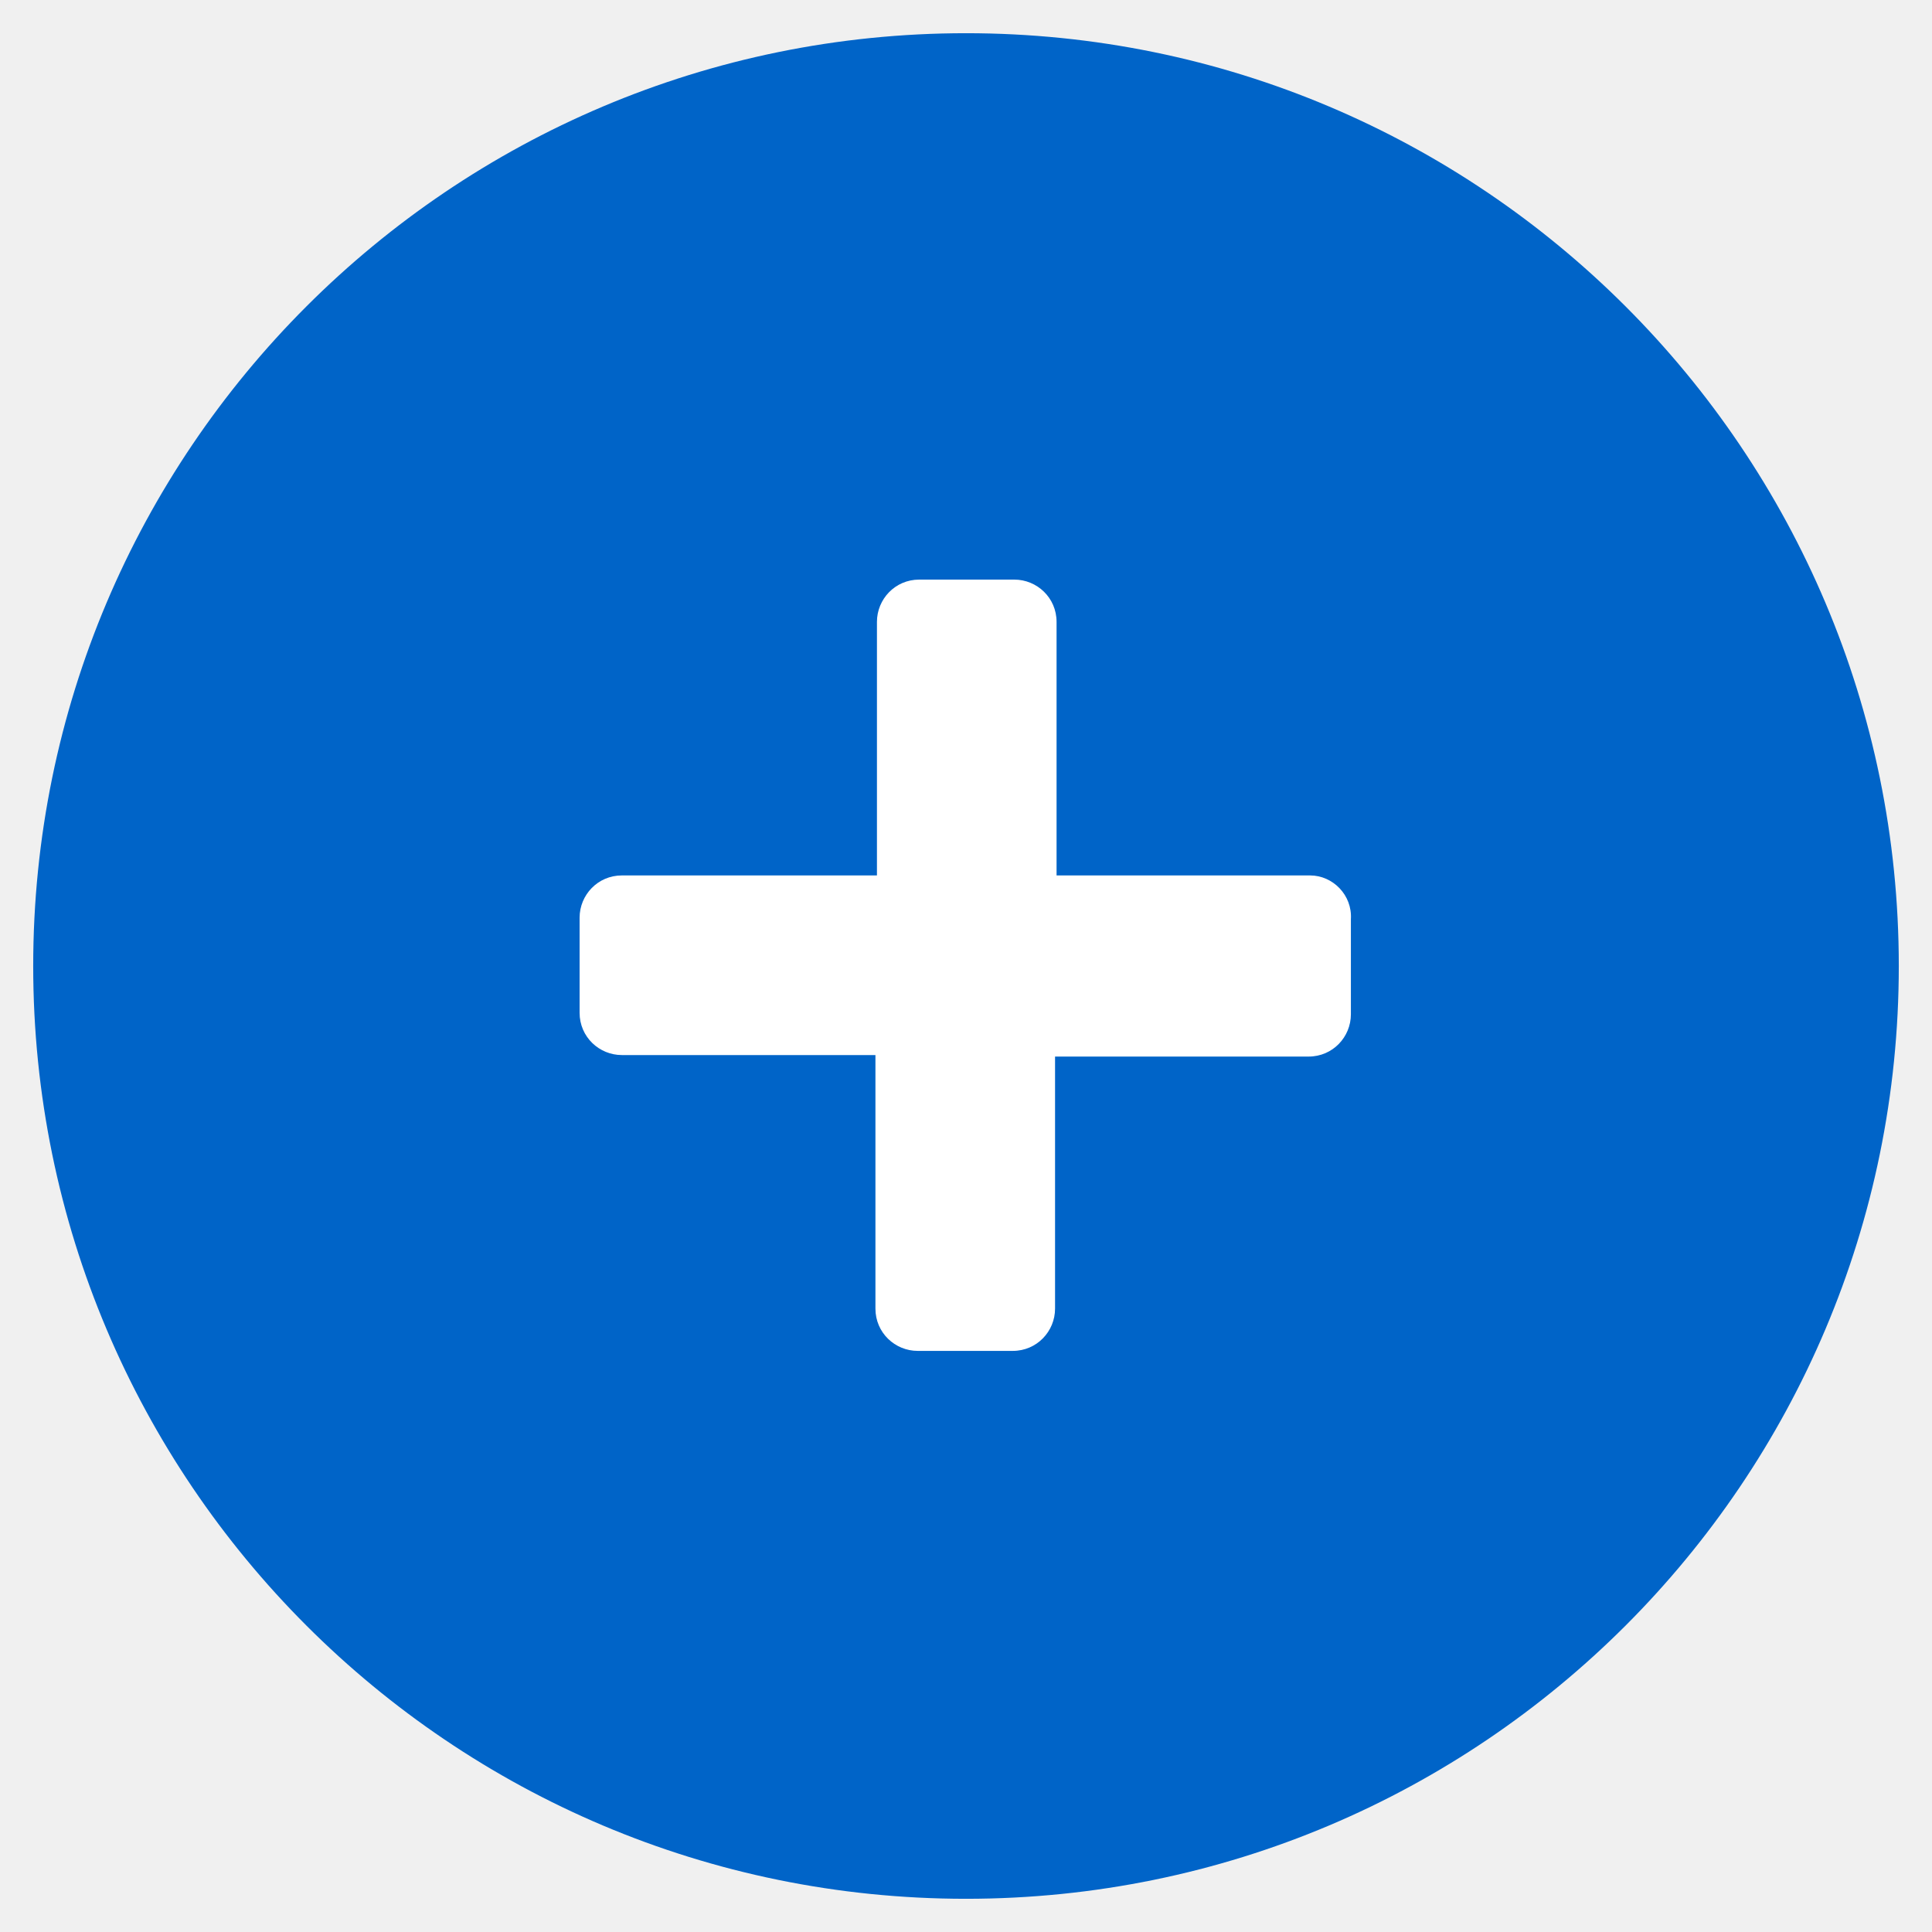
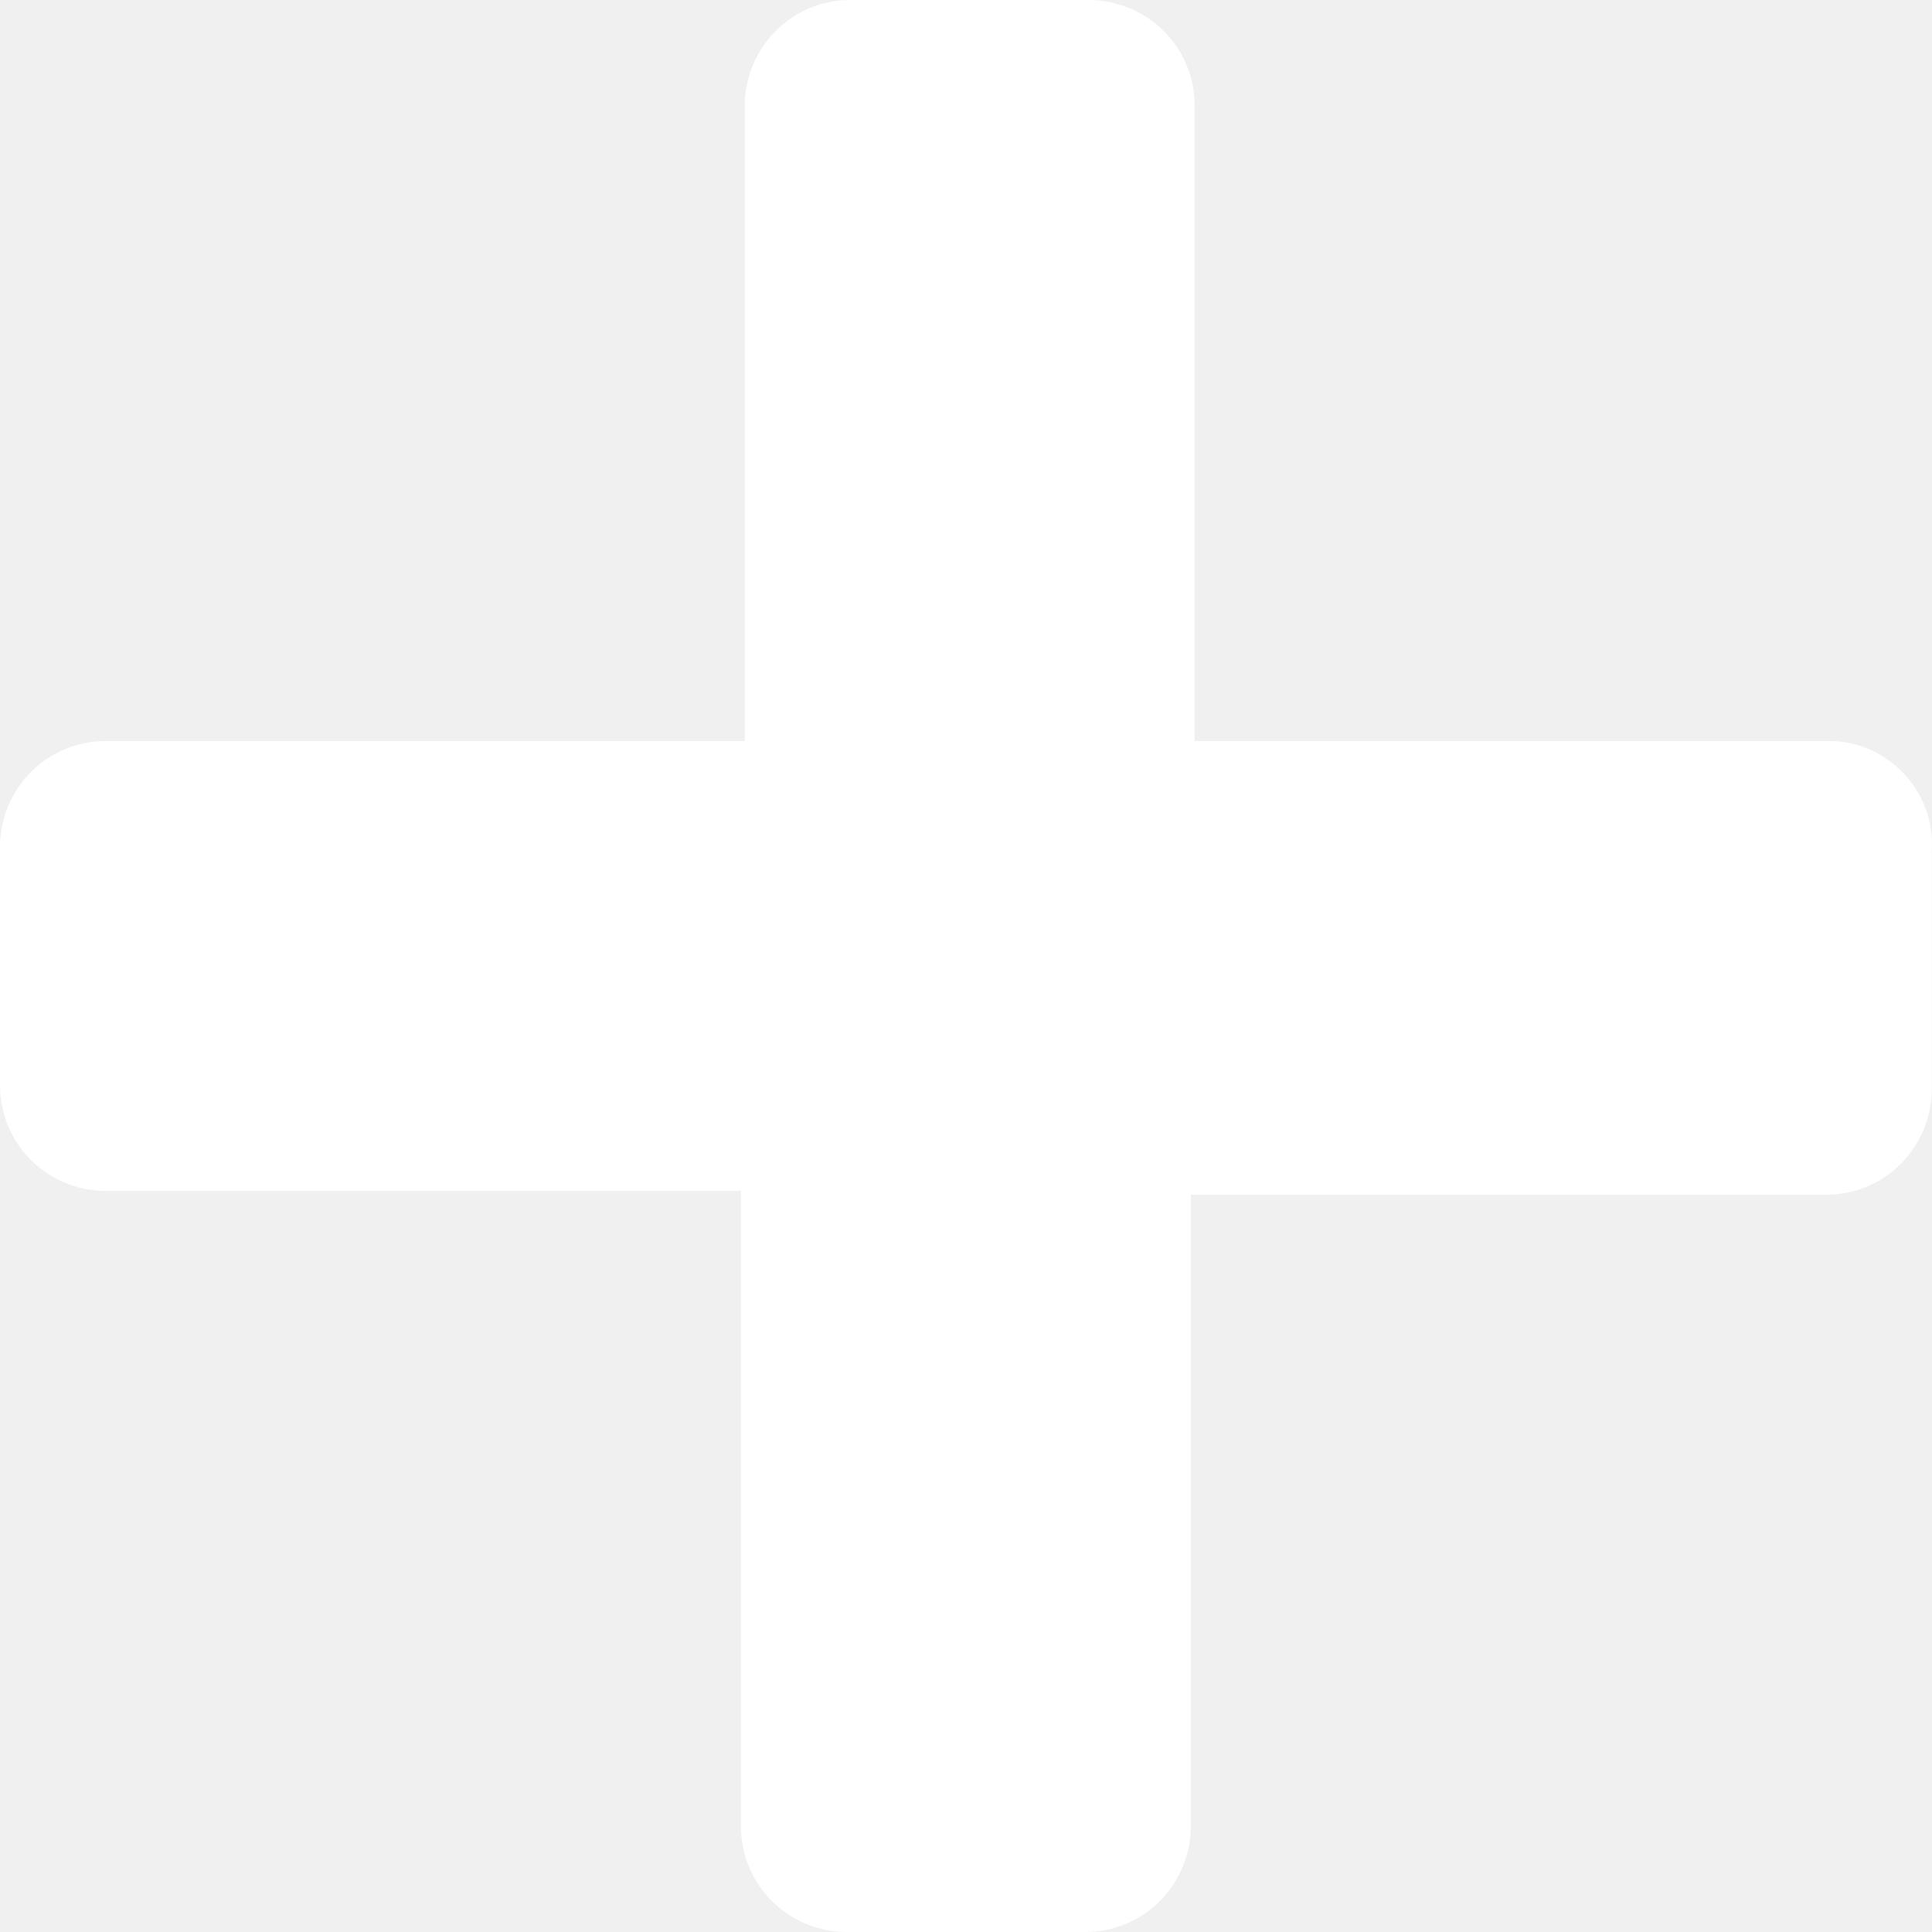
<svg xmlns="http://www.w3.org/2000/svg" width="128" height="128" viewBox="0 0 128 128" fill="none">
-   <path d="M64 125.8C98.131 125.8 125.8 98.131 125.8 64C125.8 29.869 98.131 2.2 64 2.2C29.869 2.2 2.2 29.869 2.2 64C2.2 98.131 29.869 125.8 64 125.8Z" fill="#0064C8" />
-   <path d="M86.8 58H70V41.2C70 39.6 68.7 38.4 67.2 38.4H60.9C59.3 38.4 58.1 39.7 58.1 41.2V58H41.2C39.6 58 38.4 59.3 38.4 60.8V67.1C38.4 68.7 39.7 69.9 41.2 69.9H58V86.7C58 88.3 59.3 89.5 60.8 89.5H67.1C68.7 89.5 69.9 88.2 69.9 86.7V70H86.7C88.3 70 89.5 68.7 89.5 67.2V60.9C89.6 59.3 88.3 58 86.8 58Z" fill="white" />
+   <path d="M121.224 49.096H79.146V7.014C79.146 3.006 75.89 0 72.133 0H56.354C52.347 0 49.341 3.256 49.341 7.014V49.096H7.013C3.006 49.096 0 52.352 0 56.11V71.89C0 75.898 3.256 78.904 7.013 78.904H49.091V120.986C49.091 124.994 52.347 128 56.104 128H71.883C75.89 128 78.896 124.744 78.896 120.986V79.155H120.973C124.981 79.155 127.986 75.898 127.986 72.141V56.36C128.237 52.352 124.981 49.096 121.224 49.096Z" fill="white" />
</svg>
